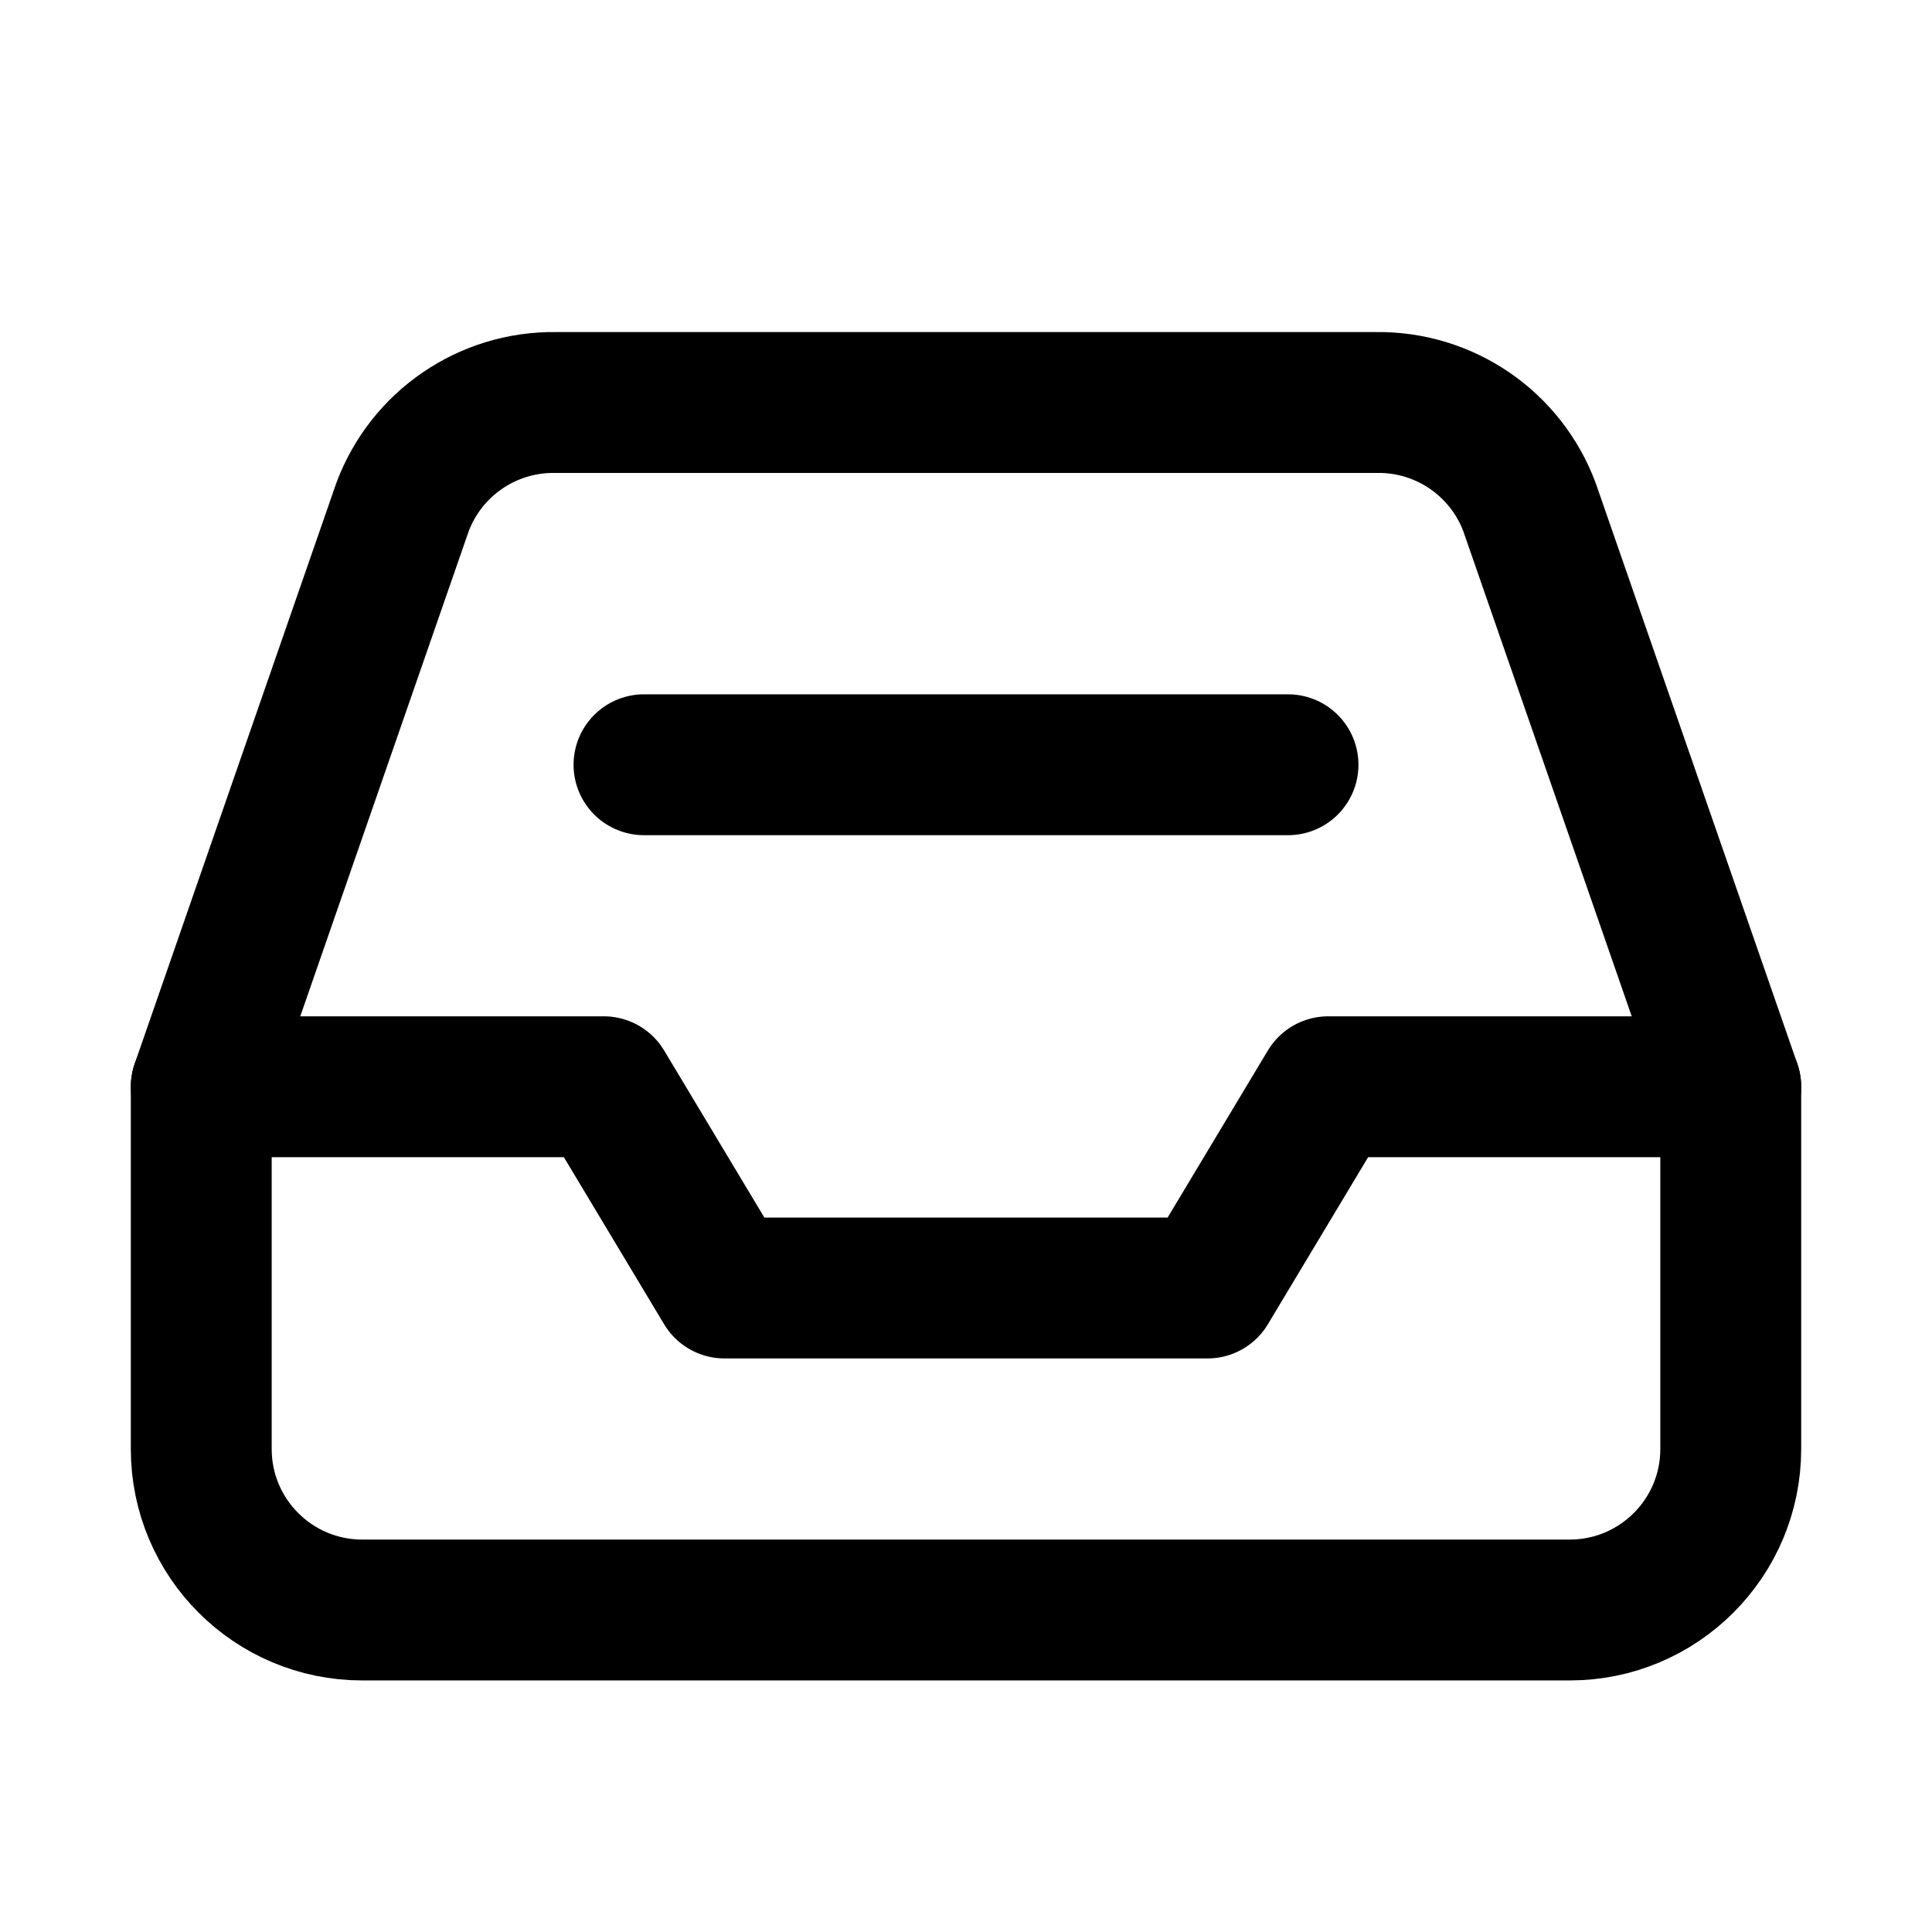
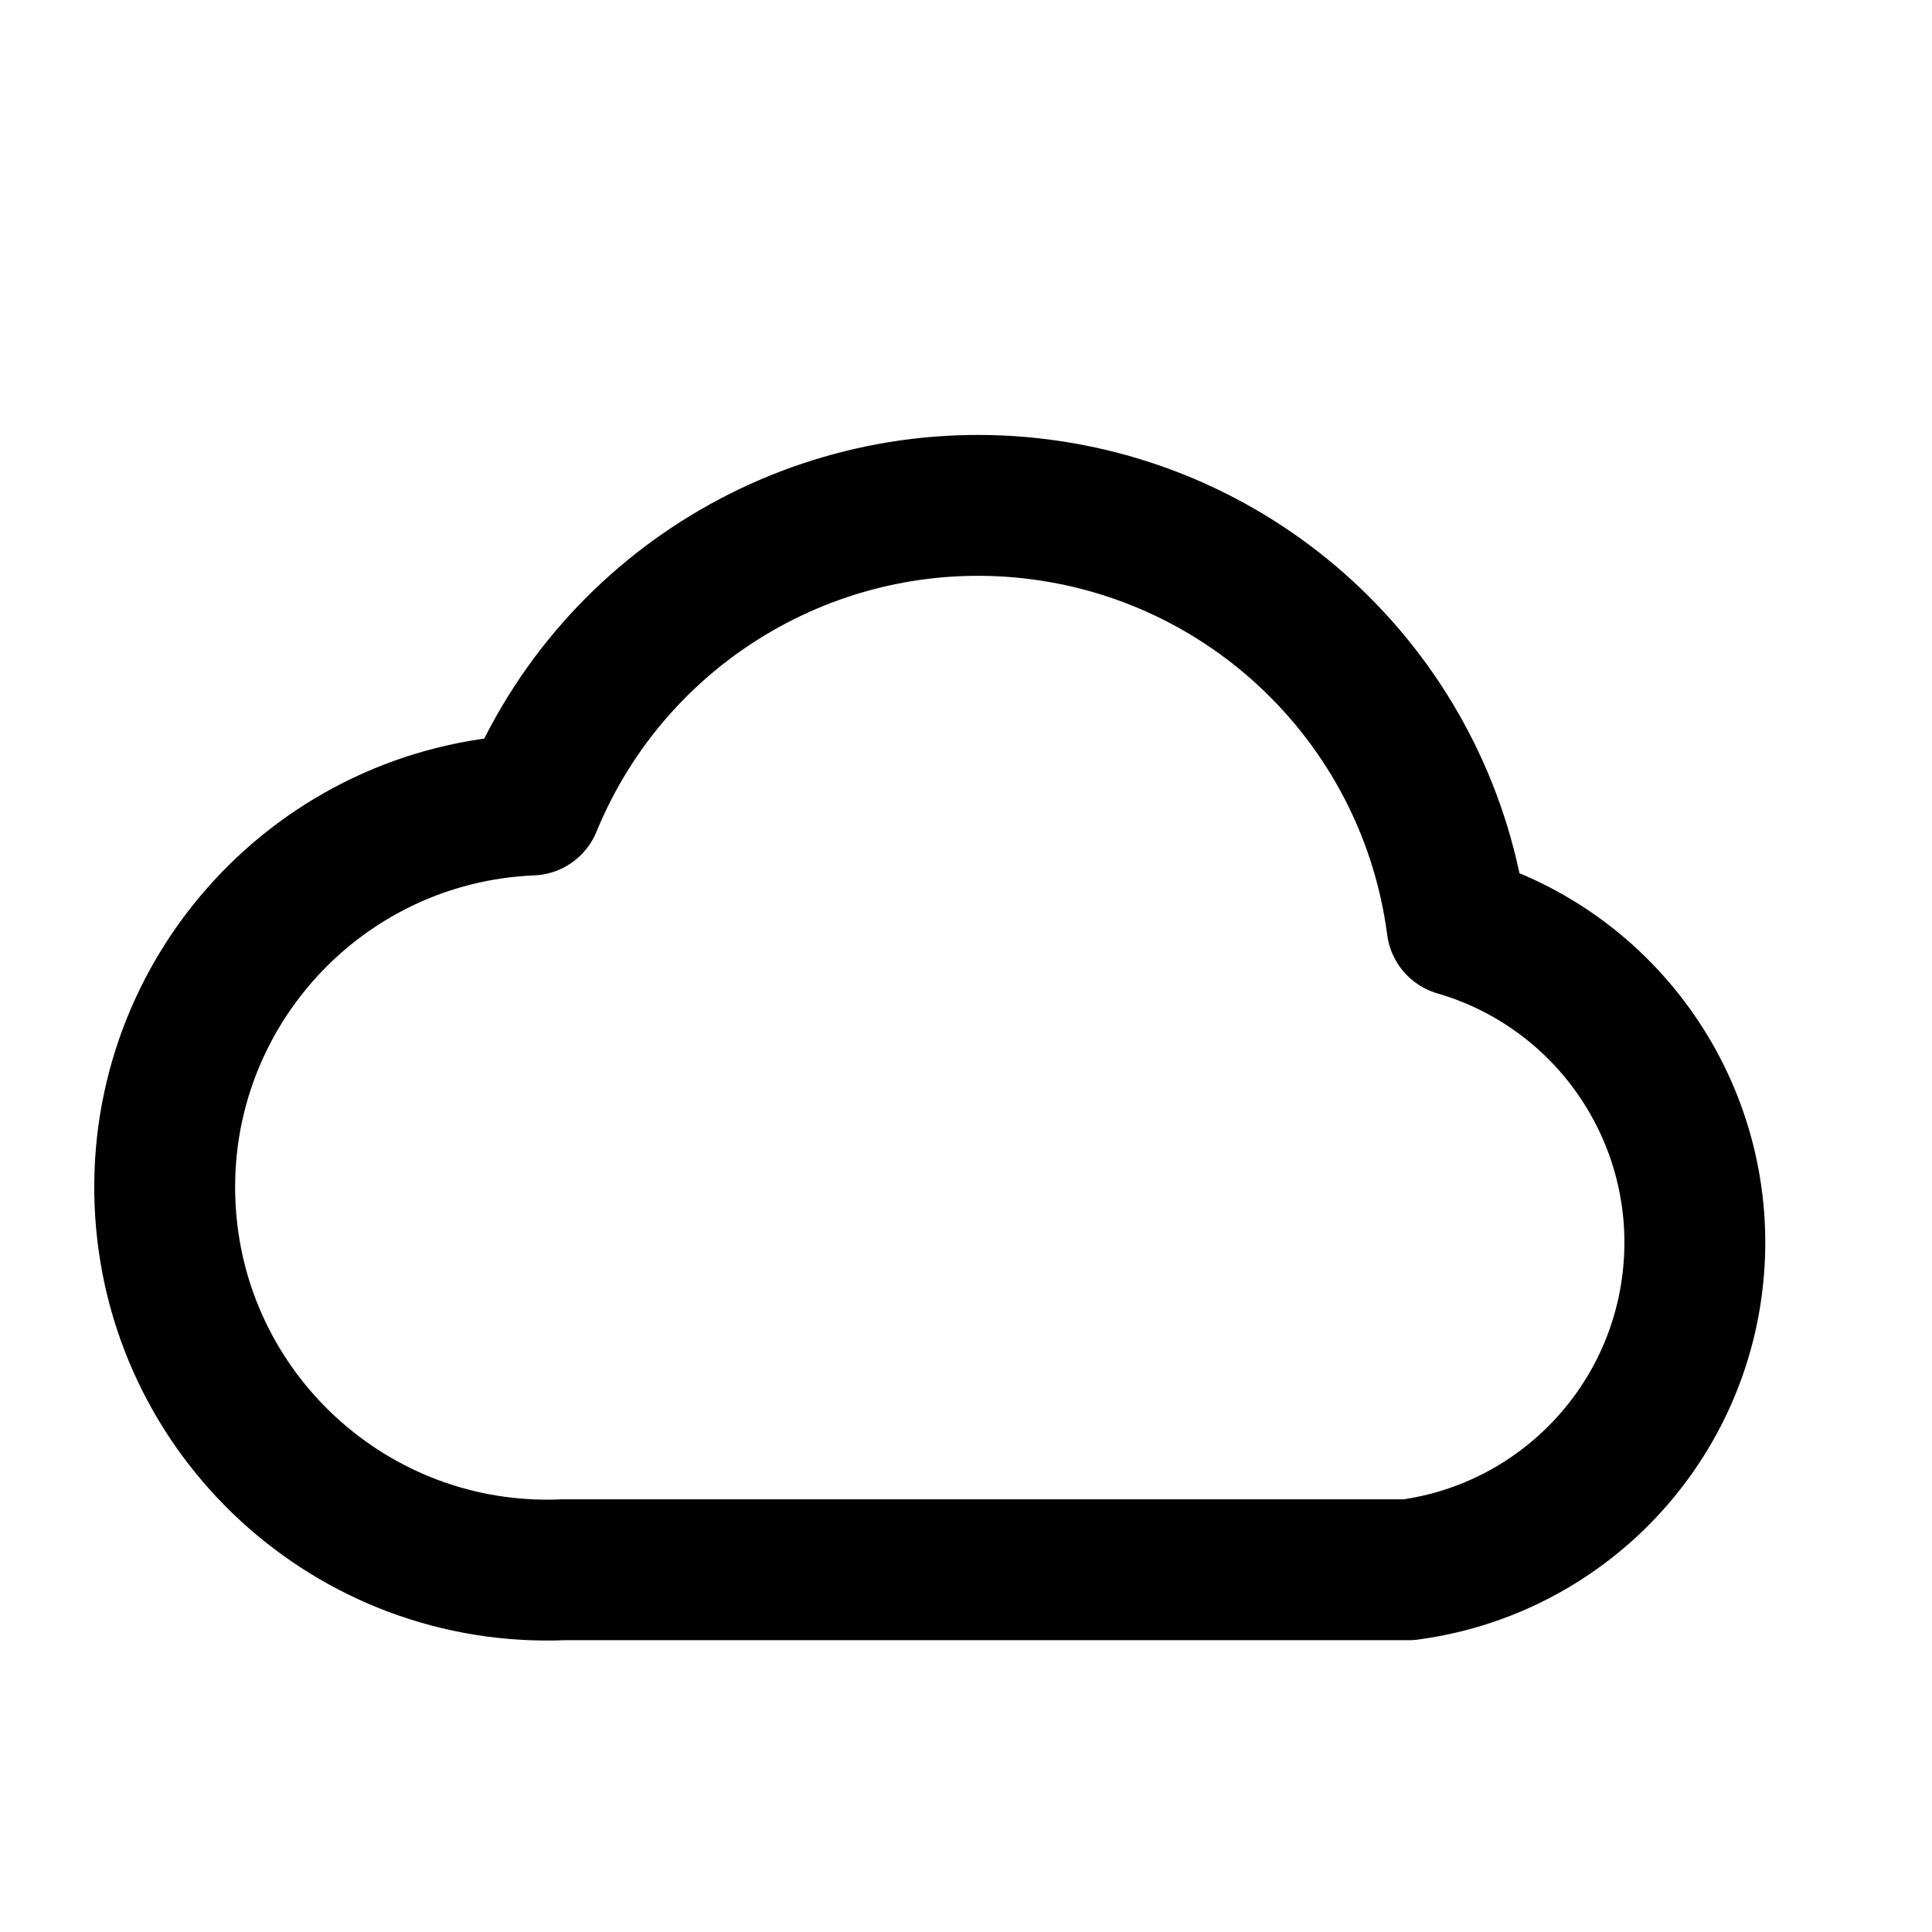
<svg xmlns="http://www.w3.org/2000/svg" width="24" height="24" viewBox="0 0 24 24" fill="none" stroke="currentColor" stroke-width="1.75" stroke-linecap="round" stroke-linejoin="round" aria-hidden="true">
-   <path d="M2.5 13.5h5l1.5 2.5h6l1.5-2.5h5" />
-   <path d="M2.5 13.5 5 6.3A2 2 0 0 1 6.9 5h10.2A2 2 0 0 1 19 6.3l2.5 7.2V18a2 2 0 0 1-2 2h-15a2 2 0 0 1-2-2z" />
-   <path d="M8 9.5h8" />
+   <path d="M7 19.5h10.5a4.1 4.1 0 0 0 .6-8A6 6 0 0 0 6.6 10 4.75 4.75 0 0 0 7 19.5z" />
</svg>
